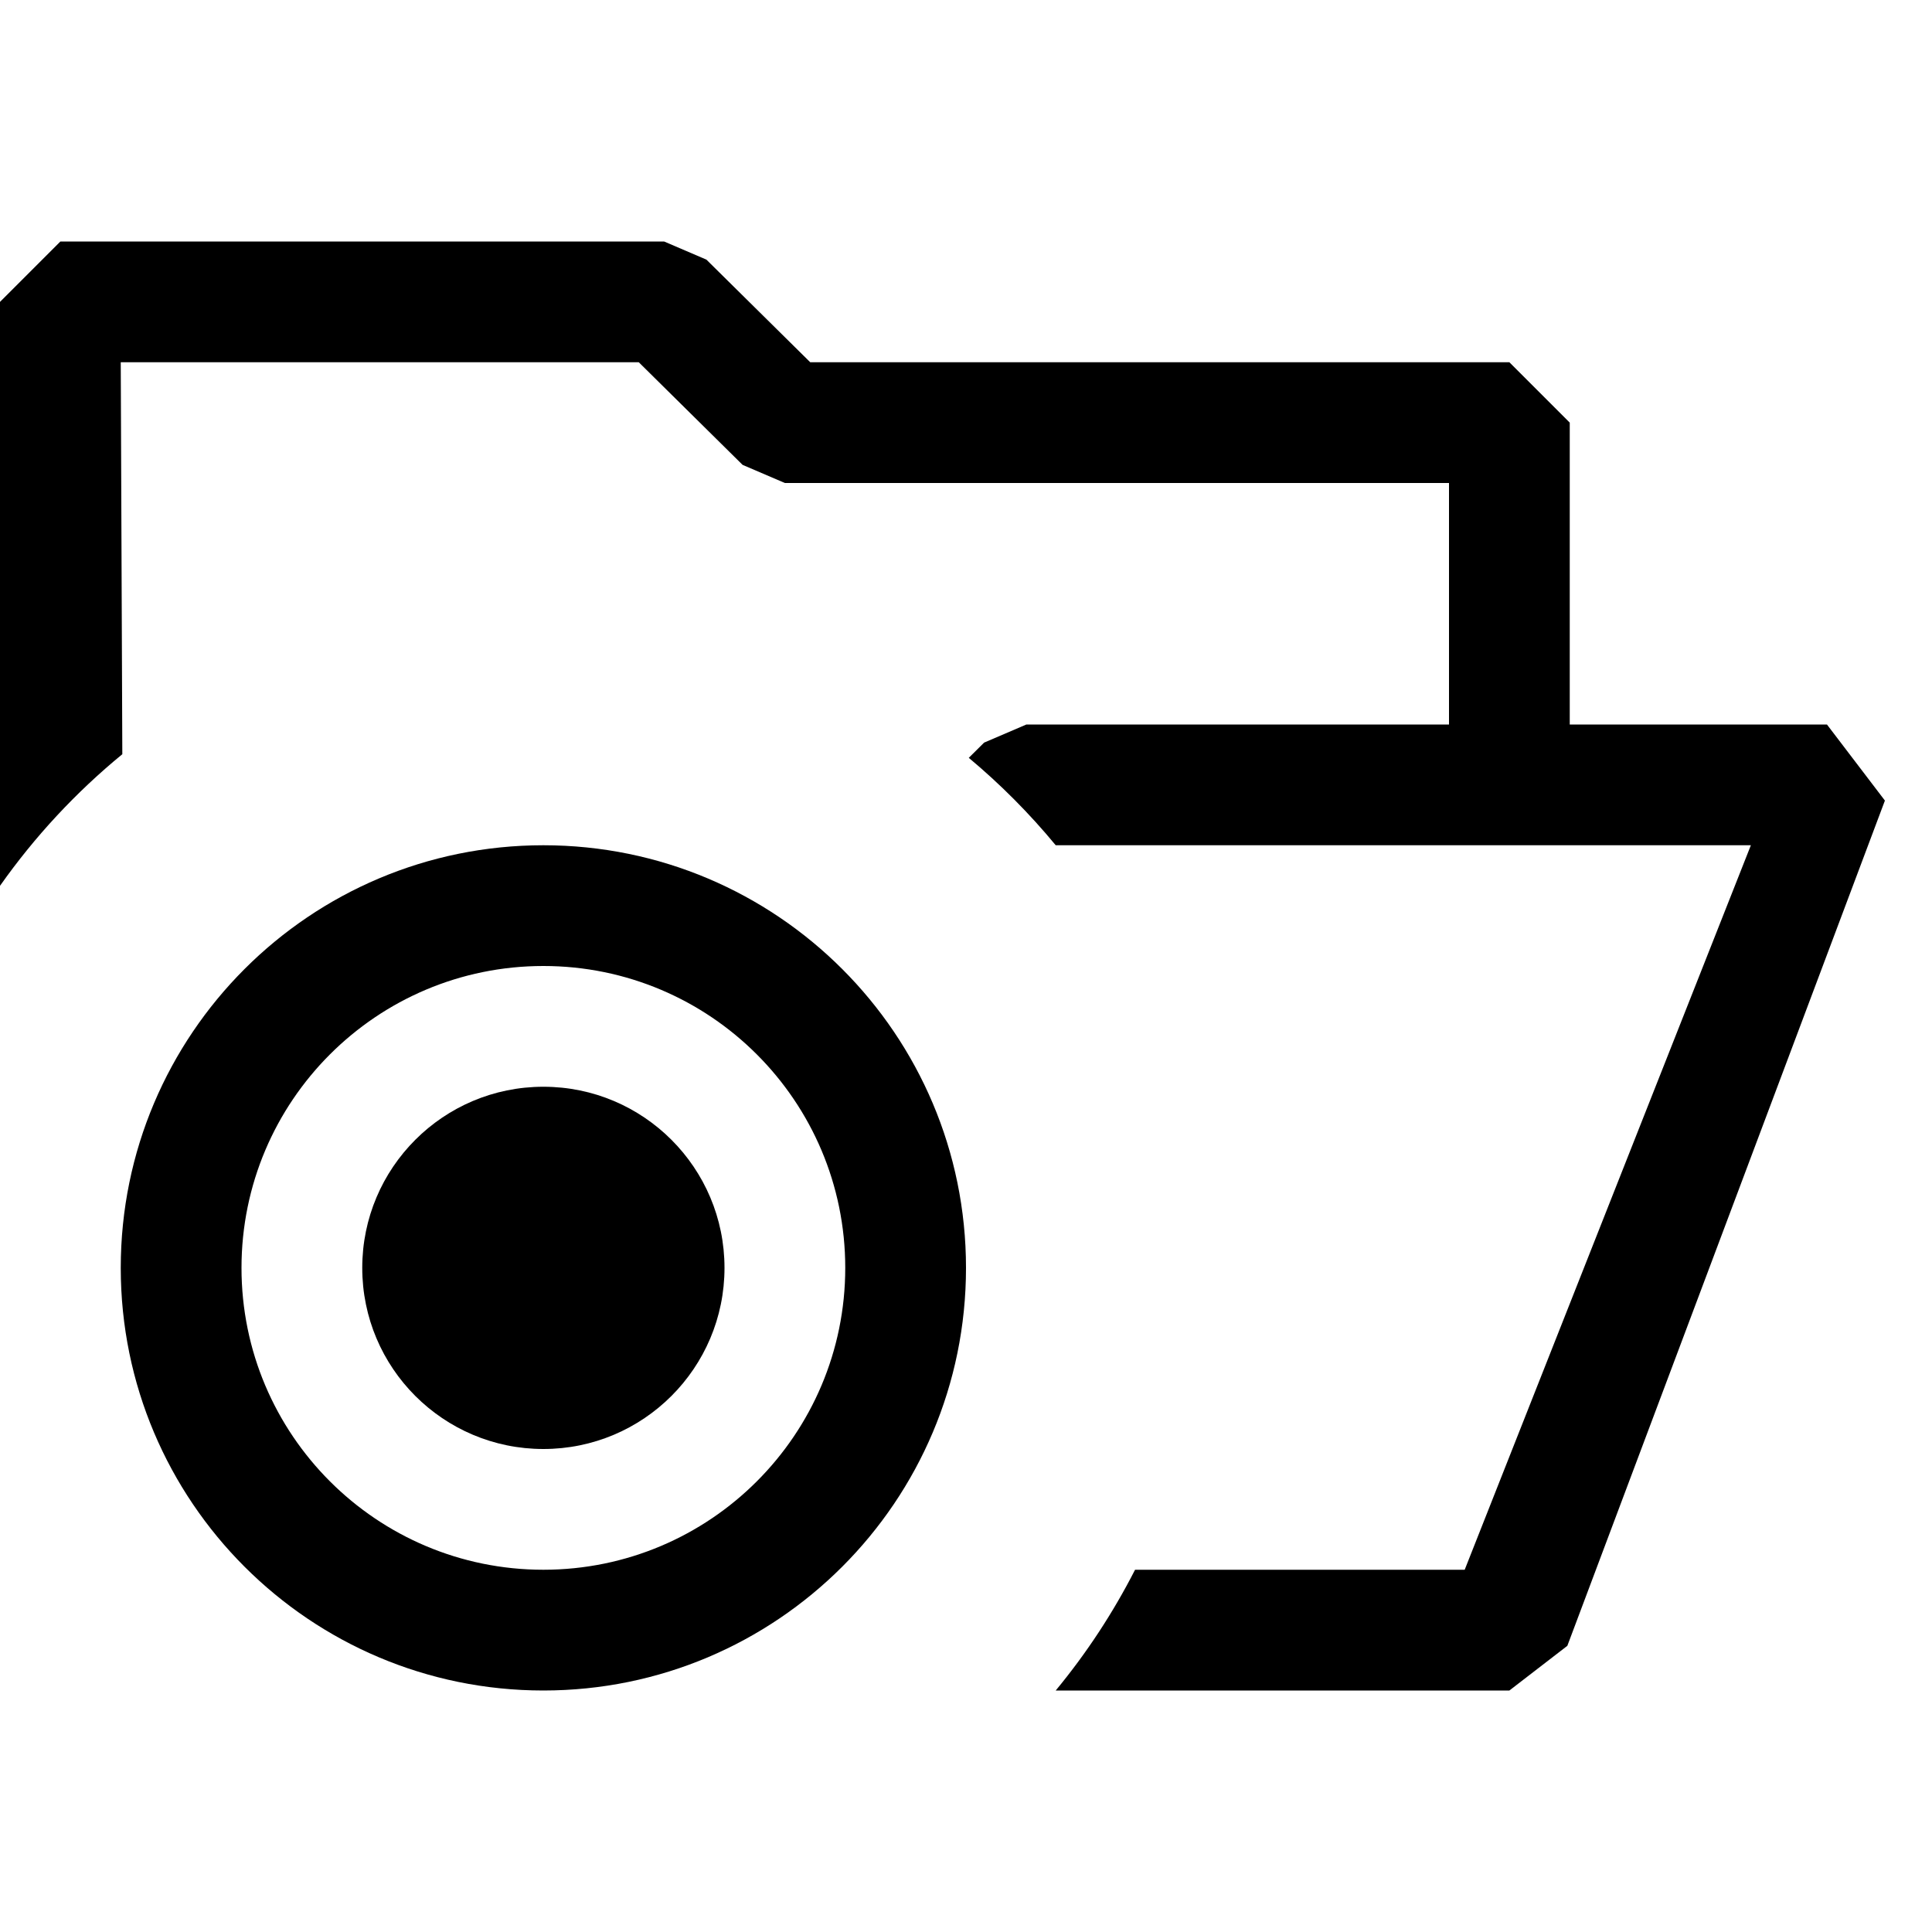
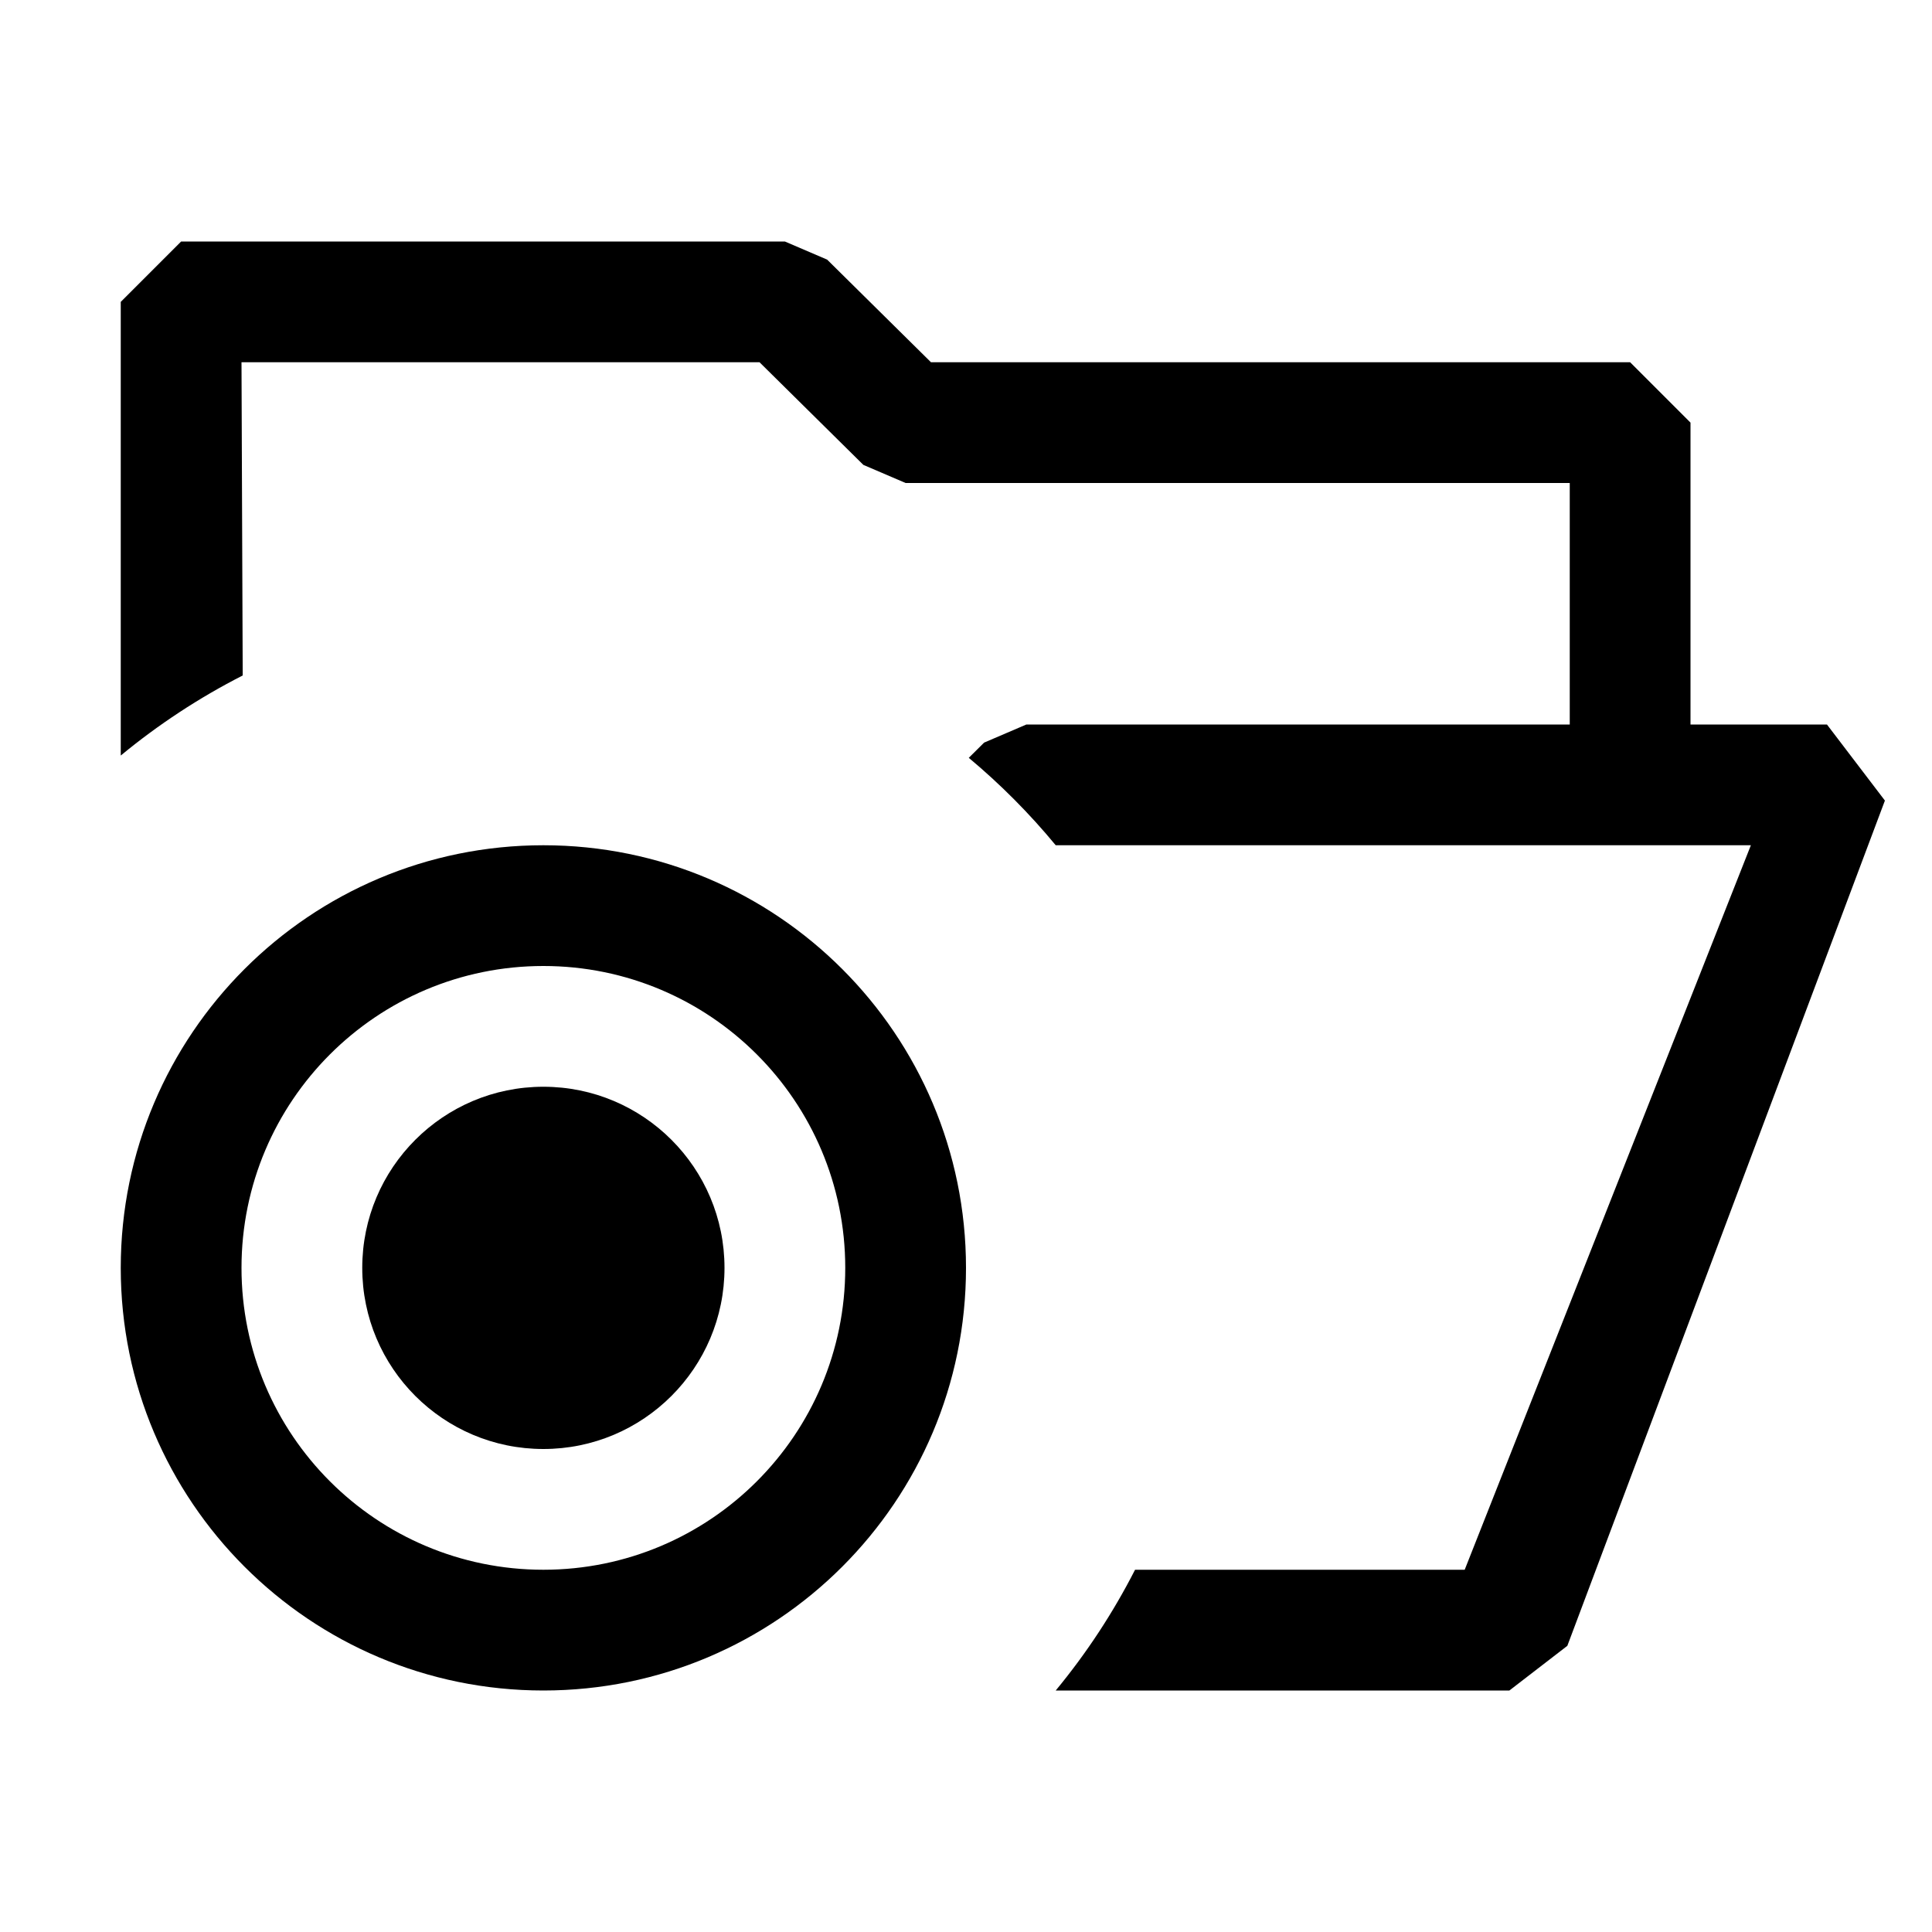
<svg xmlns="http://www.w3.org/2000/svg" width="16" height="16" viewBox="0 0 16 16" fill="currentColor">
-   <g clip-path="url(#clip0)">
-     <path fill-rule="evenodd" clip-rule="evenodd" d="M0 7.337V2.5L.5 2h5l.35.15.86.85h5.79l.5.5V6h2.13l.48.63-2.63 7-.48.37H8.743a5.48 5.48 0 0 0 .657-1h2.73l2.37-6H8.743a5.534 5.534 0 0 0-.72-.724l.127-.126L8.5 6H12V4H6.5l-.35-.15L5.29 3H1l.013 3.246A5.531 5.531 0 0 0 0 7.336z" />
-     <path d="M6 10.5a1.5 1.5 0 1 1-3 0 1.5 1.5 0 0 1 3 0z" />
-     <path fill-rule="evenodd" clip-rule="evenodd" d="M8 10.5a3.5 3.5 0 1 1-7 0 3.5 3.5 0 0 1 7 0zM4.5 13a2.5 2.5 0 1 0 0-5 2.5 2.5 0 0 0 0 5z" />
-   </g>
-   <defs>
-     <clipPath id="clip0">
-       <path d="M0 0h16v16H0V0z" />
-     </clipPath>
-   </defs>
+   <path fill-rule="evenodd" clip-rule="evenodd" d="M1 6.257V2.5l.5-.5h5l.35.15.86.85h5.79l.5.5V6h1.13l.48.63-2.63 7-.48.37H8.743a5.48 5.48 0 0 0 .657-1h2.73l2.37-6H8.743a5.534 5.534 0 0 0-.72-.724l.127-.126L8.5 6H13V4H7.5l-.35-.15L6.29 3H2l.01 2.594c-.361.184-.7.407-1.01.663z" />
+   <path d="M6 10.5a1.5 1.5 0 1 1-3 0 1.5 1.5 0 0 1 3 0z" />
+   <path fill-rule="evenodd" clip-rule="evenodd" d="M8 10.5a3.5 3.5 0 1 1-7 0 3.5 3.5 0 0 1 7 0zM4.5 13a2.5 2.5 0 1 0 0-5 2.5 2.5 0 0 0 0 5z" />
</svg>
